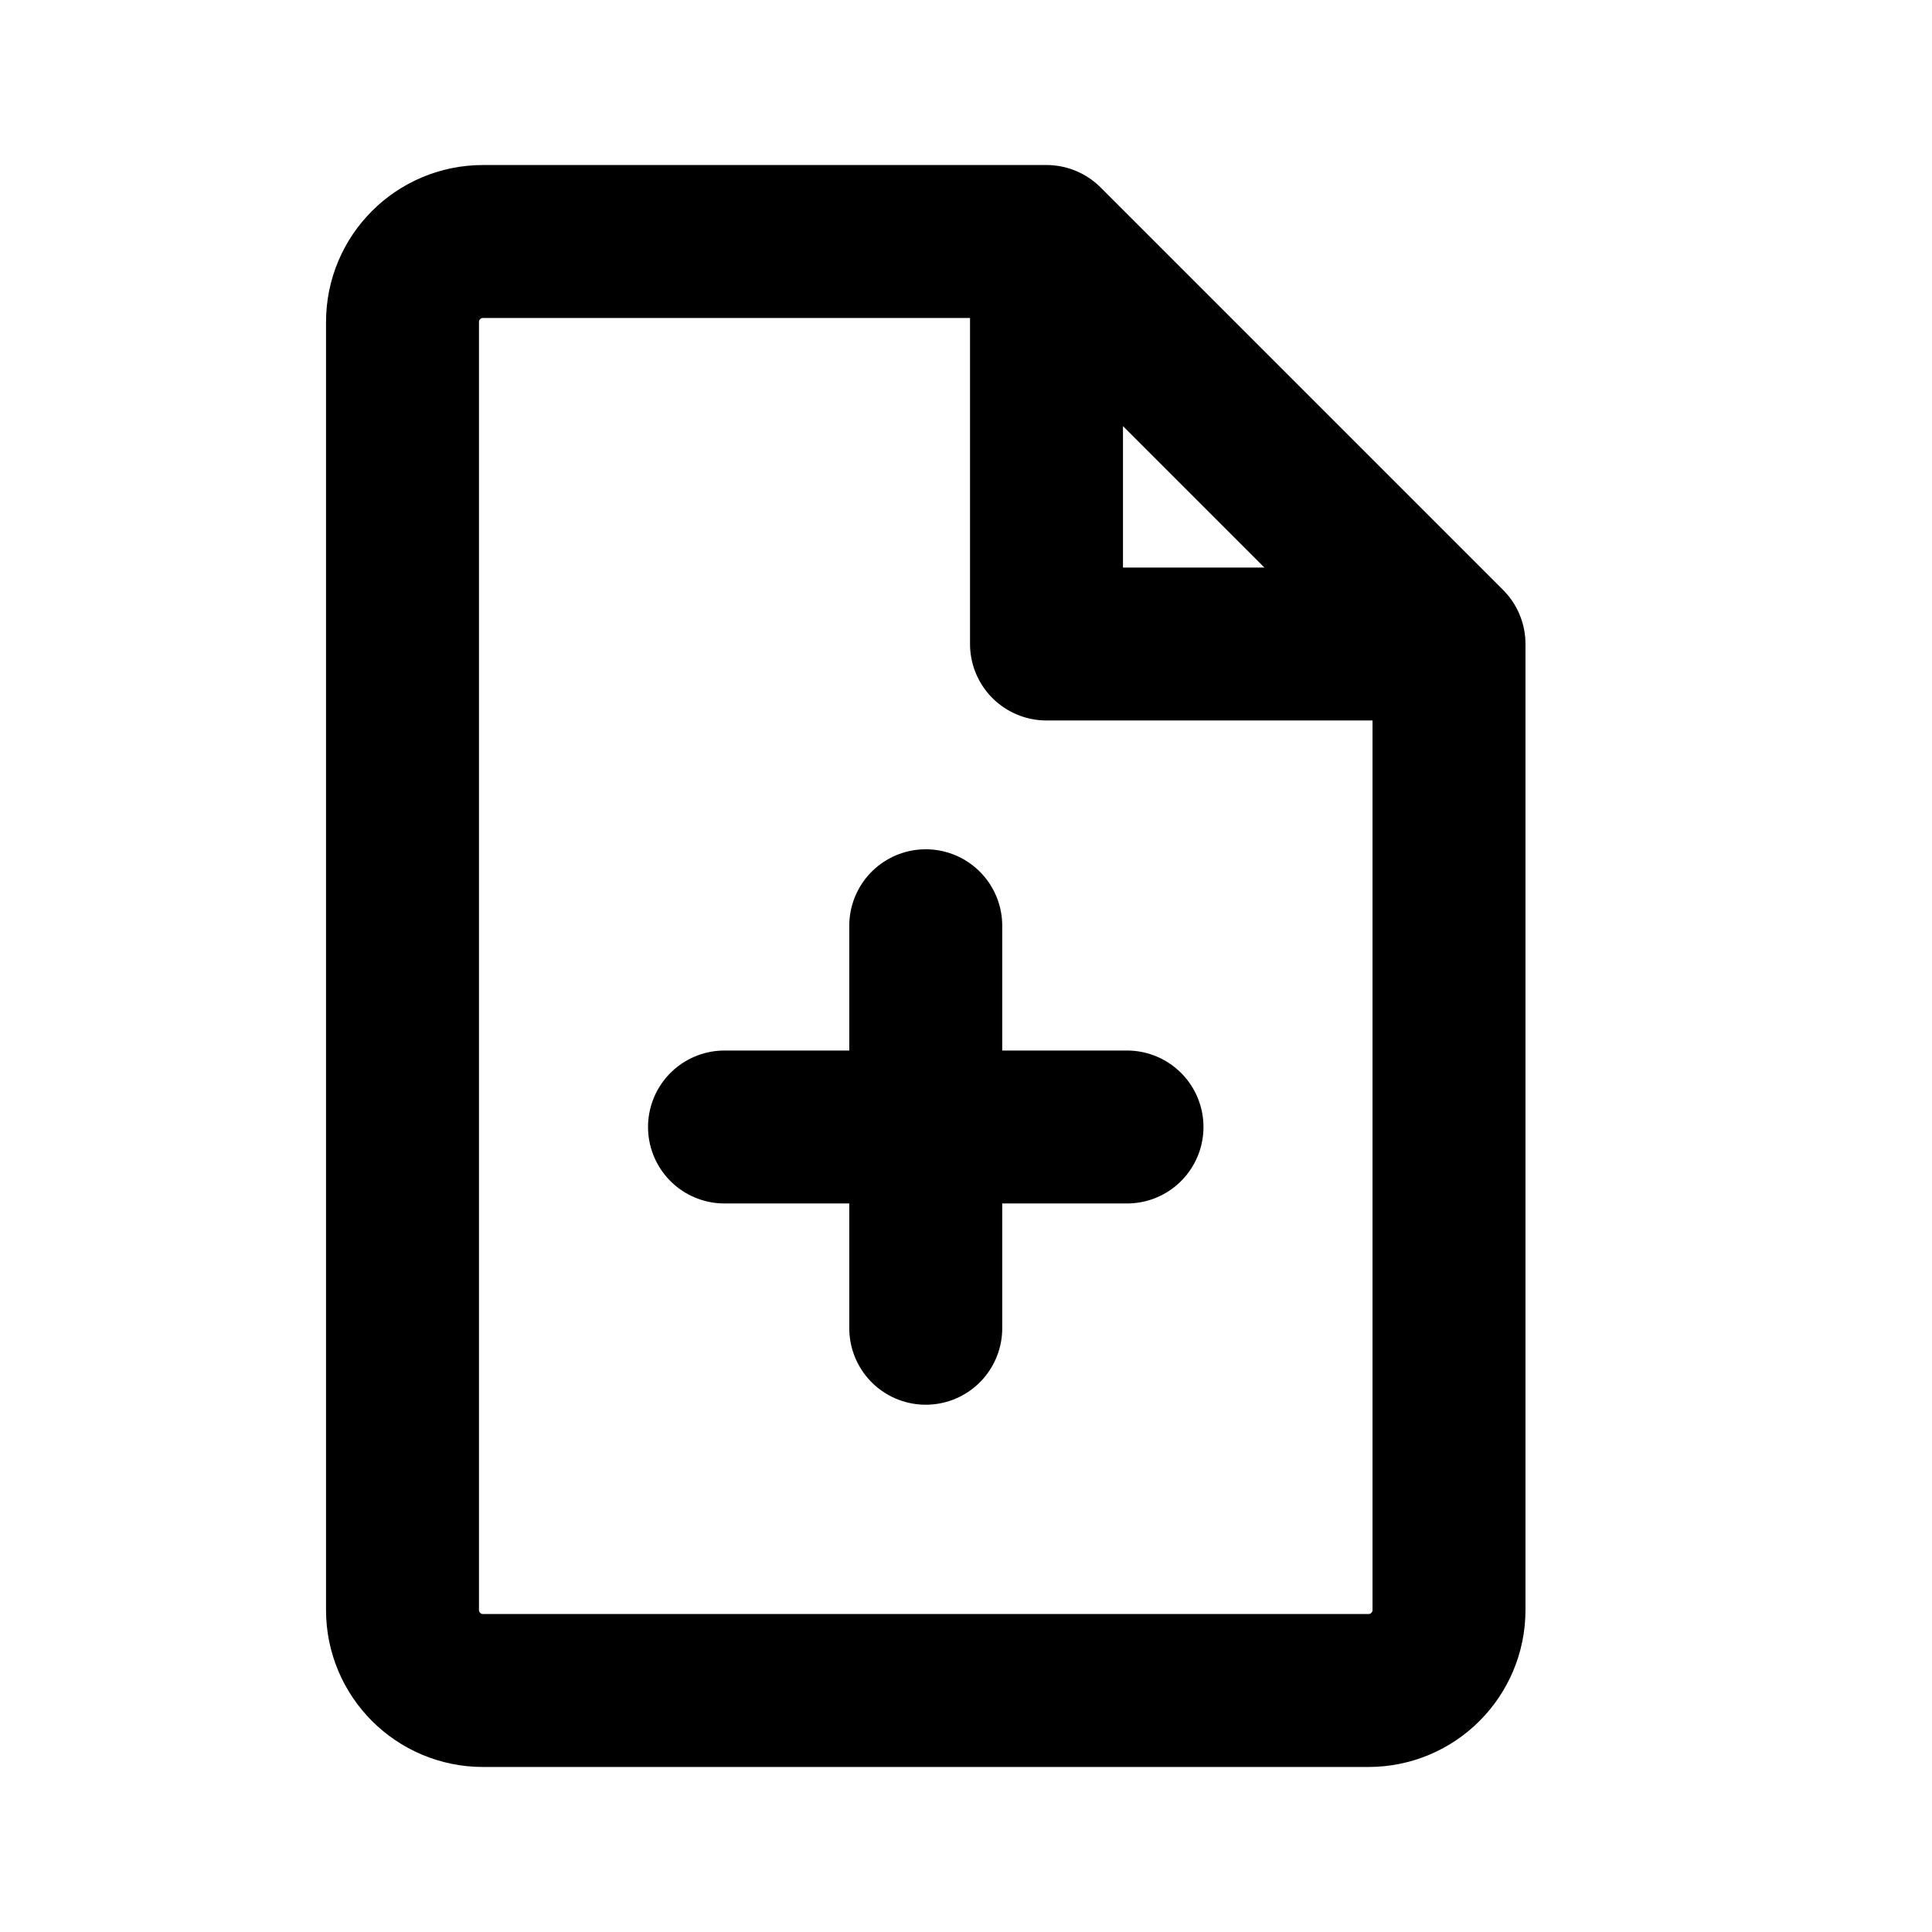
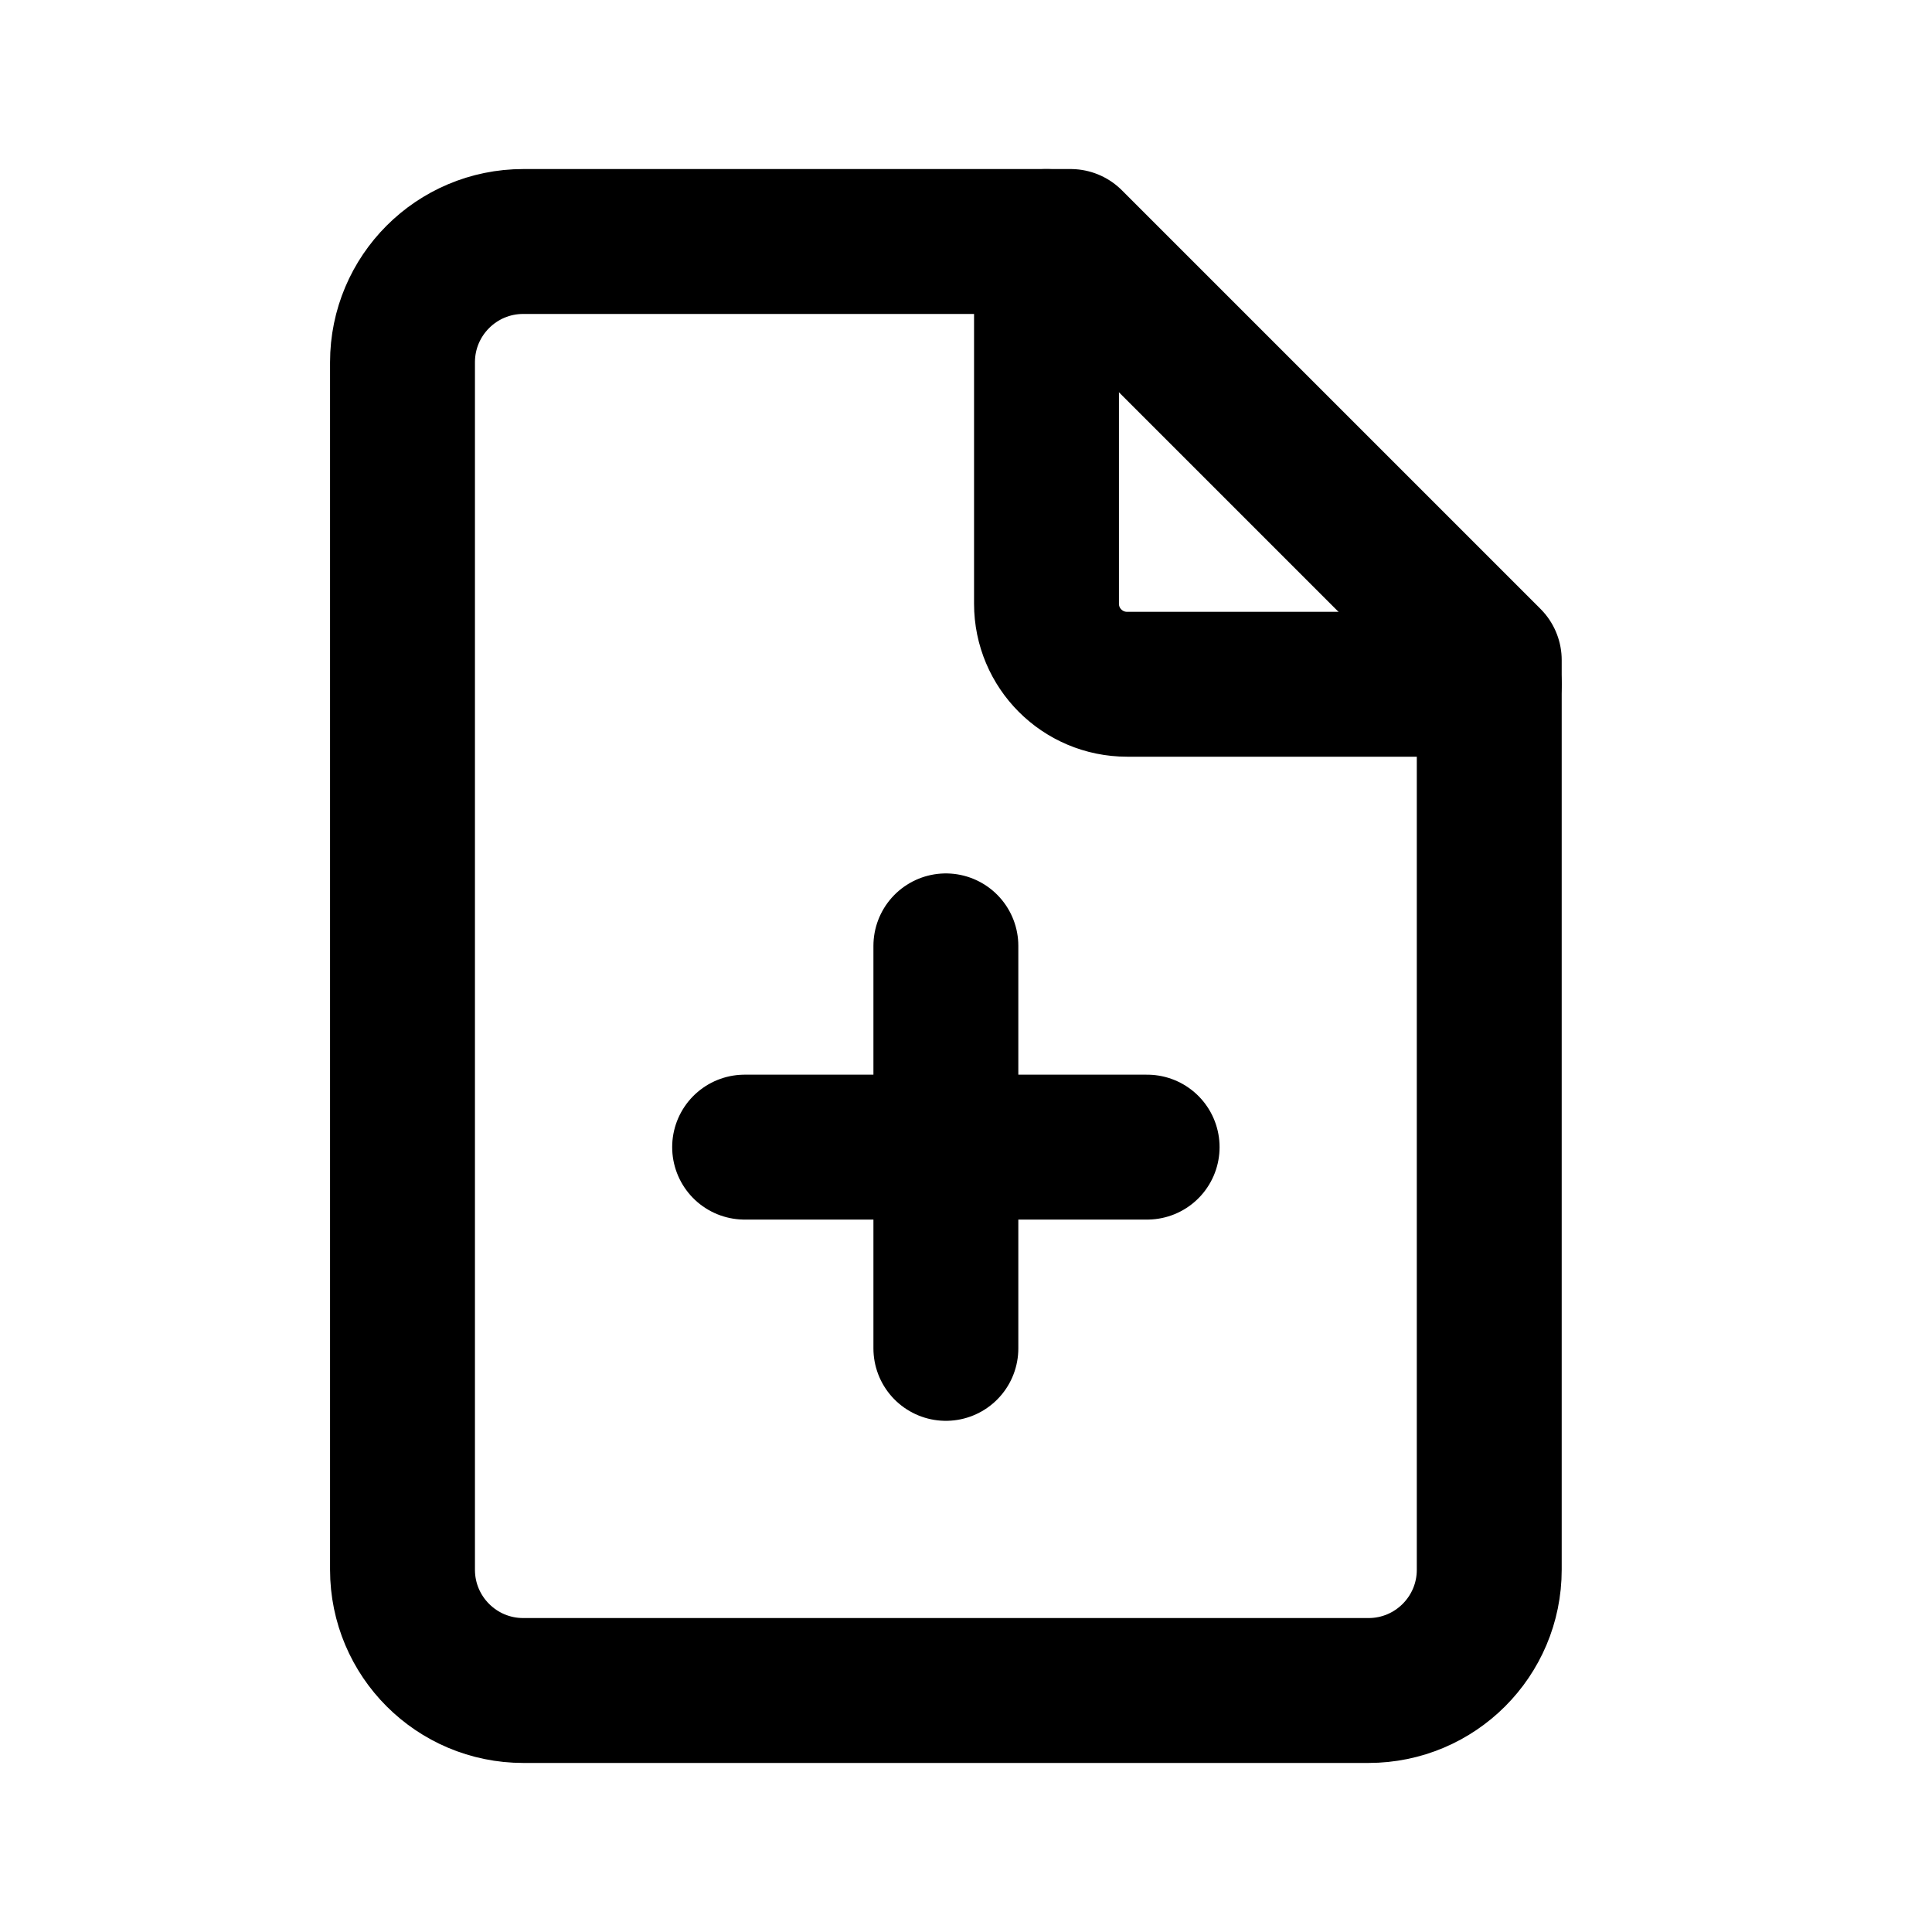
<svg xmlns="http://www.w3.org/2000/svg" viewBox="0 0 24 24" width="24" height="24" role="img" aria-label="Add files">
-   <path d="M6 3h7l5 5v12a1 1 0 0 1-1 1H6a1 1 0 0 1-1-1V4a1 1 0 0 1 1-1z" fill="none" stroke="currentColor" stroke-width="1.9" stroke-linejoin="round" />
-   <path d="M13 3v5h5" fill="none" stroke="currentColor" stroke-width="1.9" stroke-linejoin="round" />
-   <path d="M11.5 11.5v5M9 14h5" stroke="currentColor" stroke-width="1.9" stroke-linecap="round" />
+   <path d="M6.5 3h6.8L18.5 8.2V19.5a1.5 1.5 0 0 1-1.5 1.5H6.5A1.5 1.5 0 0 1 5 19.5v-15A1.5 1.5 0 0 1 6.5 3z" fill="none" stroke="currentColor" stroke-width="1.8" stroke-linejoin="round" />
+   <path d="M13 3v4.5a1 1 0 0 0 1 1h4.5" fill="none" stroke="currentColor" stroke-width="1.8" stroke-linecap="round" stroke-linejoin="round" />
+   <path d="M11.75 11.75v5M9.25 14.25h5" fill="none" stroke="currentColor" stroke-width="1.8" stroke-linecap="round" />
</svg>
